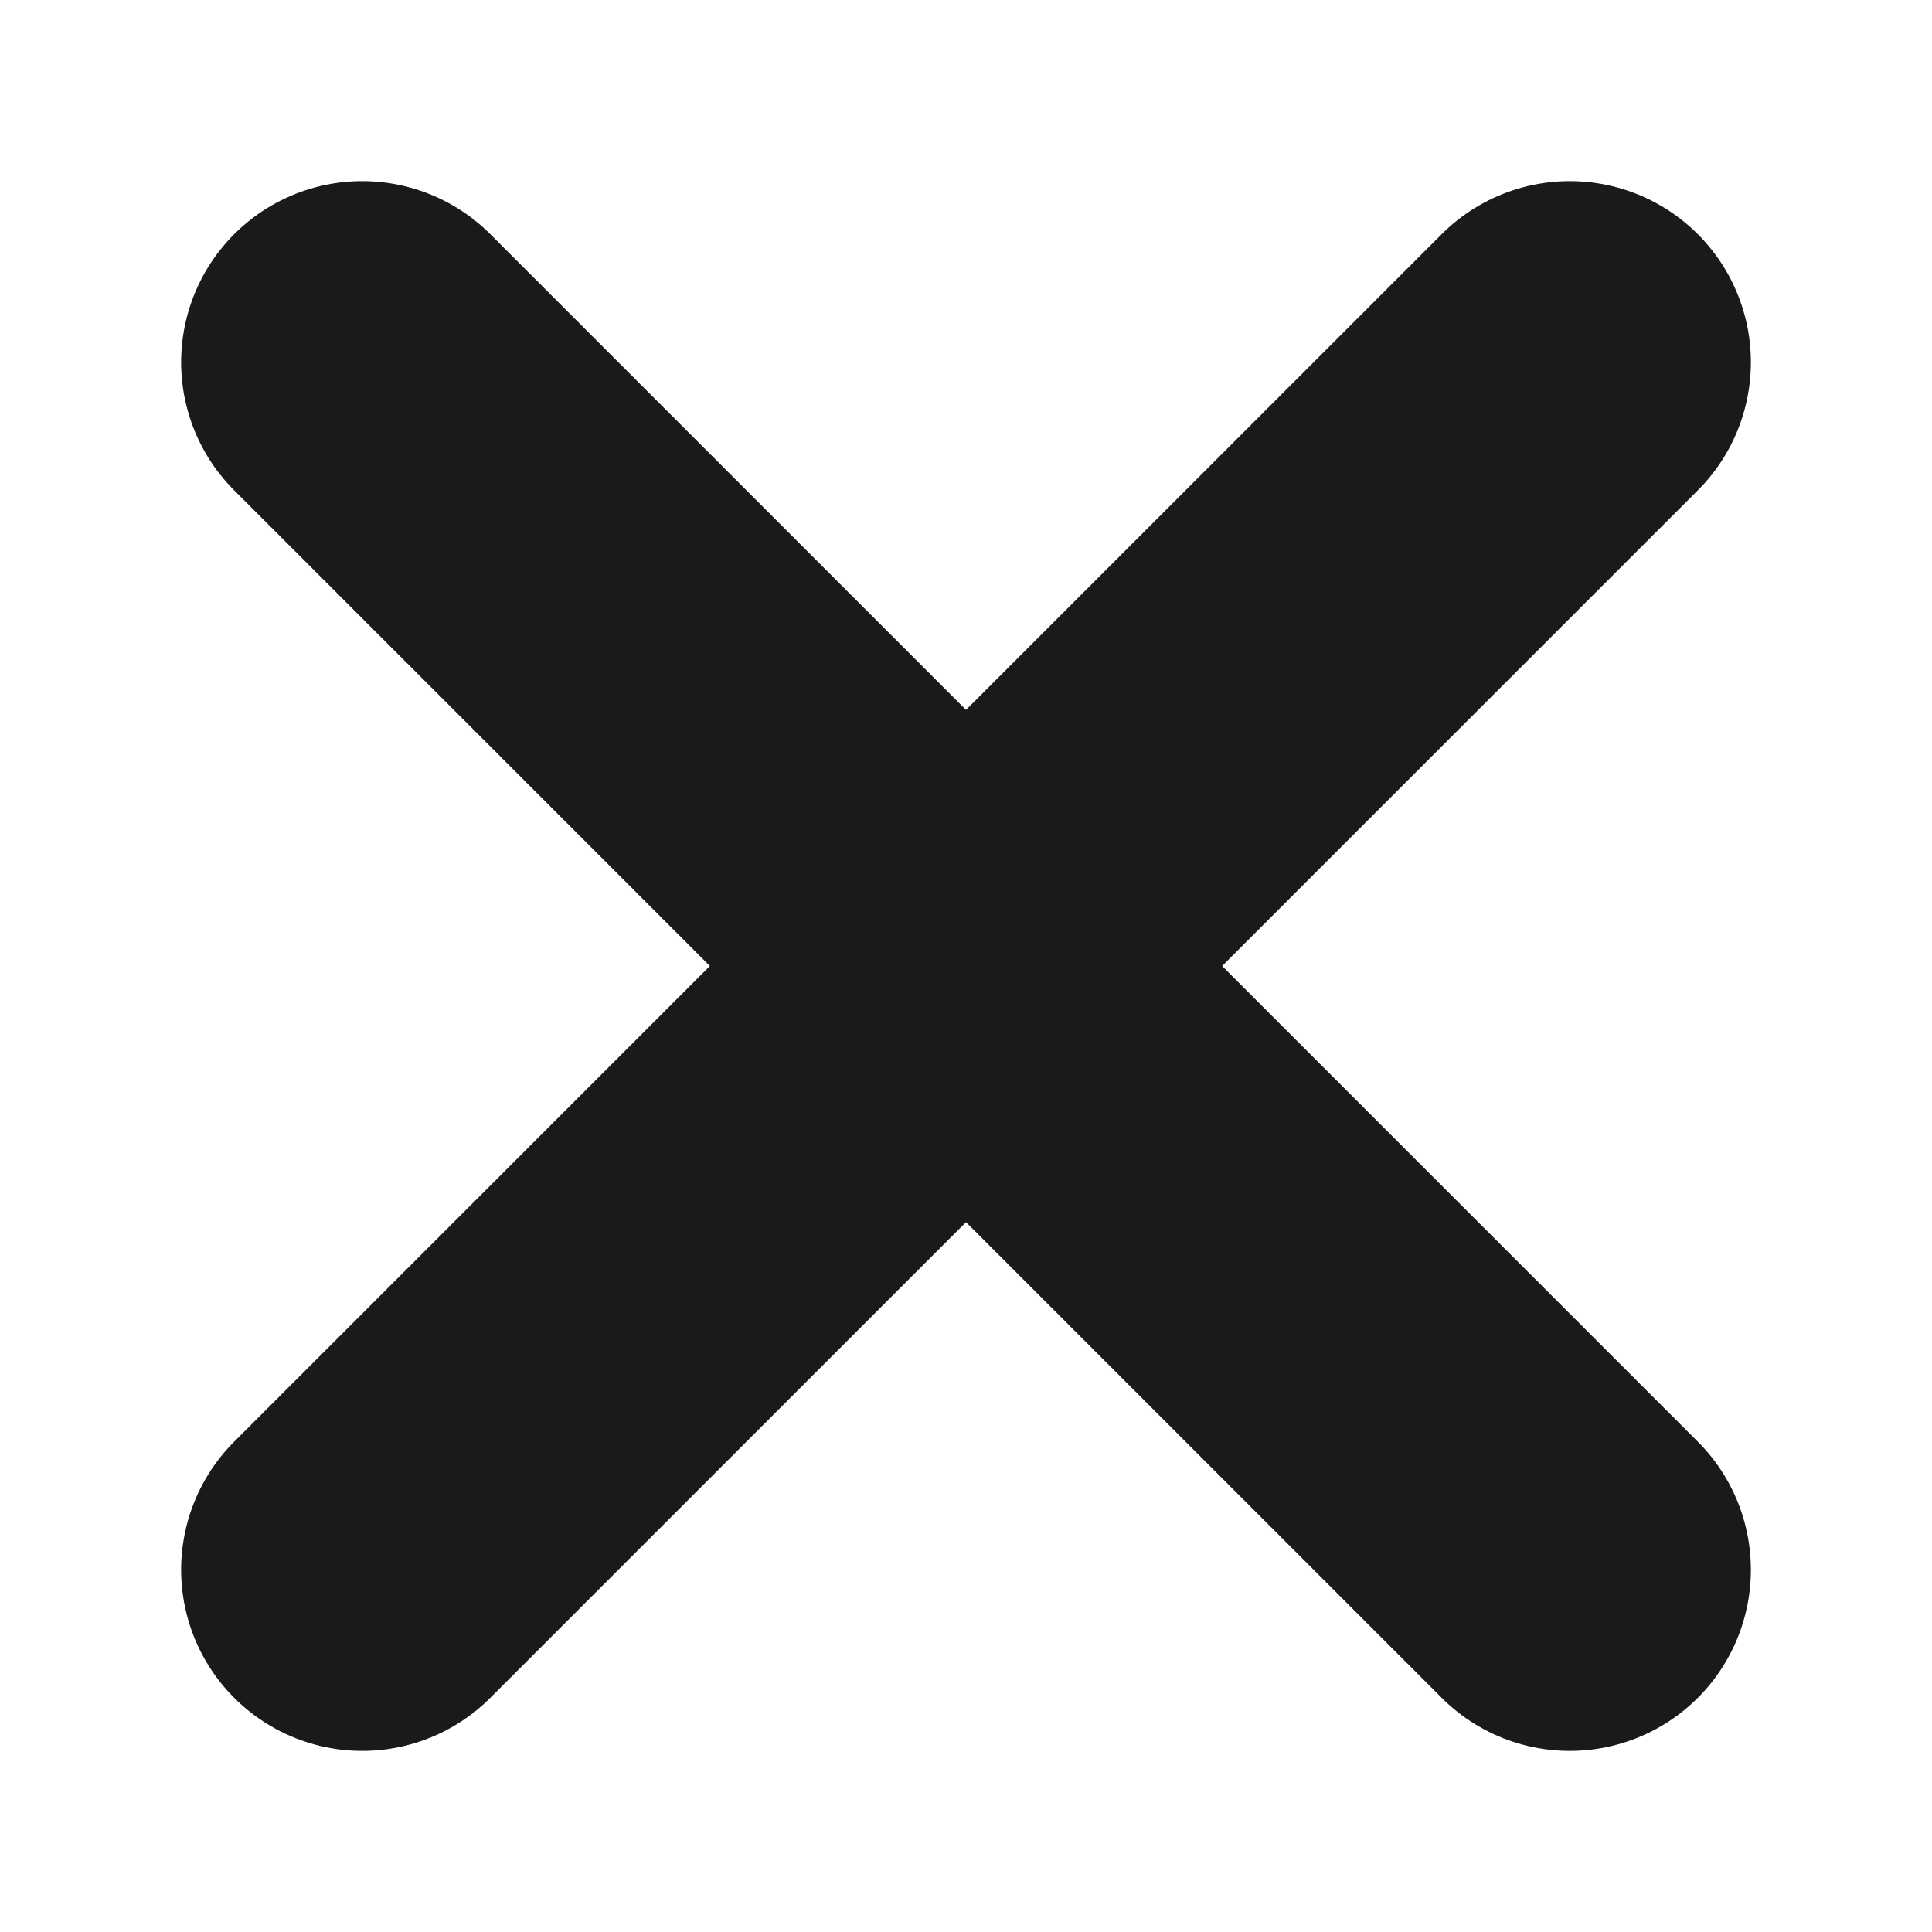
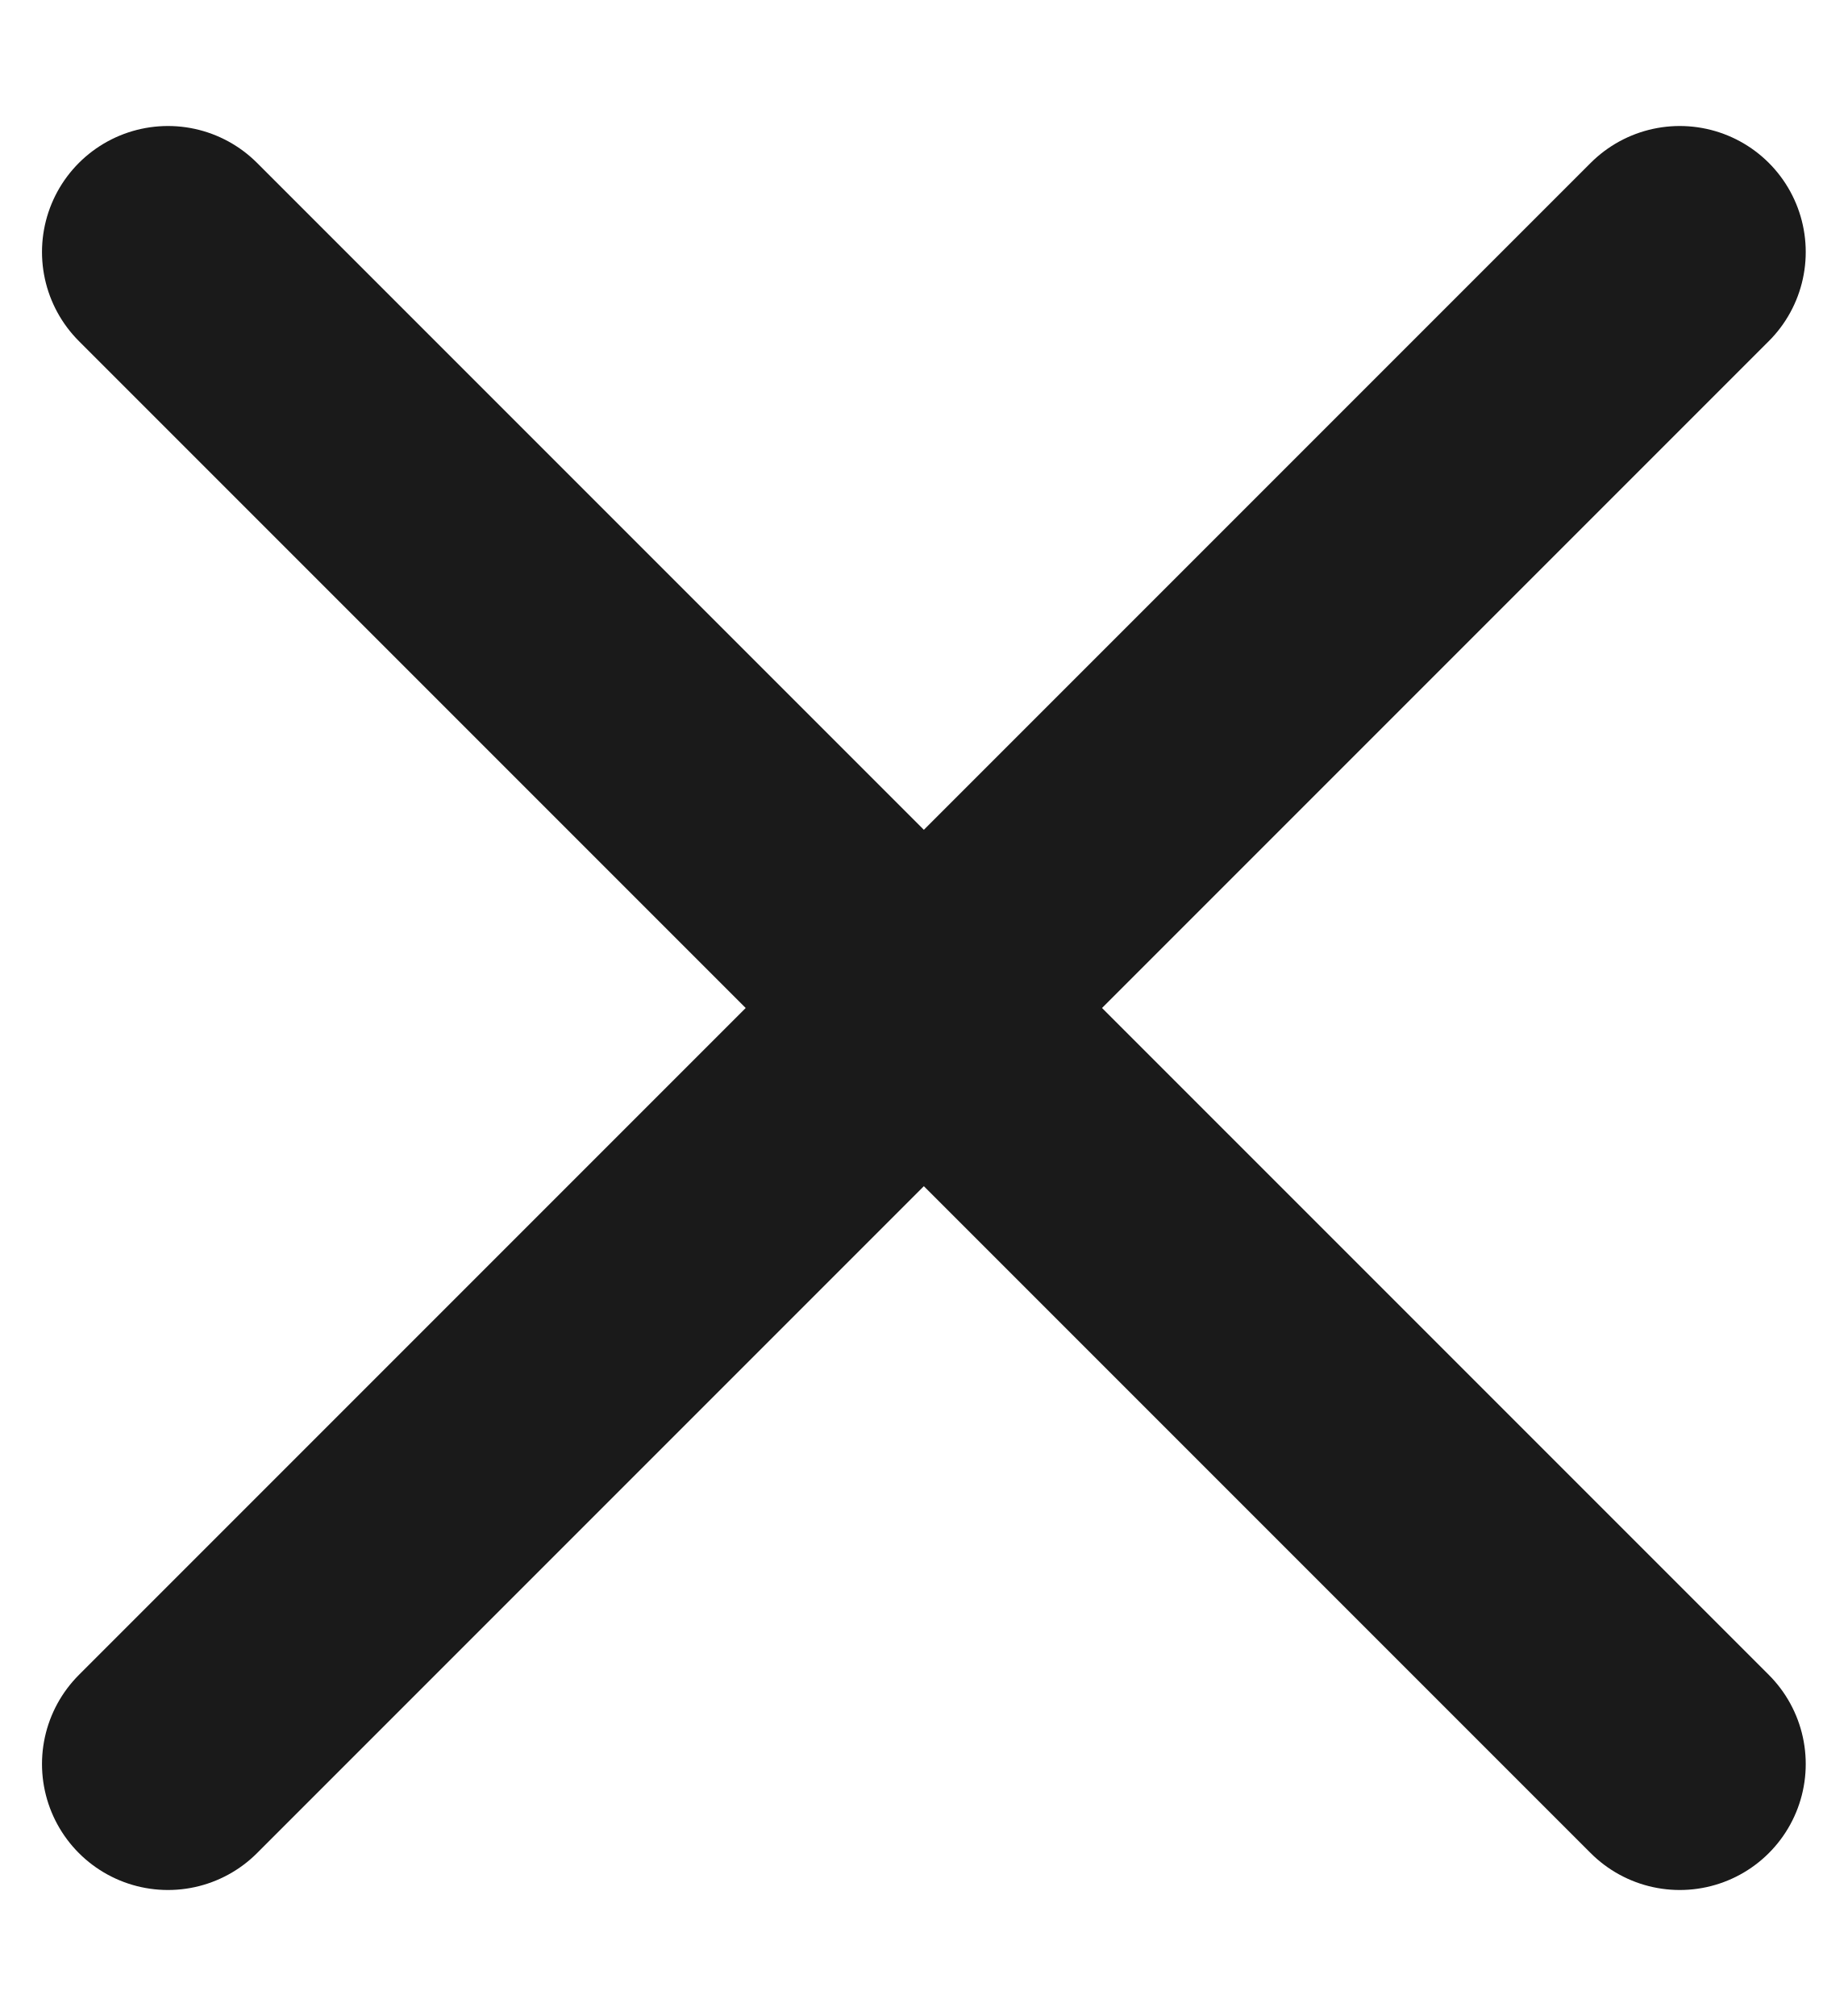
- <svg xmlns="http://www.w3.org/2000/svg" width="8" height="8" viewBox="0 0 8 8" fill="none">
-   <path d="M1.5 6.5L4 4M6.5 1.5L4 4M4 4L1.5 1.5M4 4L6.5 6.5" stroke="#1A1A1A" stroke-width="1.5" stroke-linecap="round" stroke-linejoin="round" />
+ <svg xmlns="http://www.w3.org/2000/svg" width="11" height="12" viewBox="0 0 11 12" fill="none">
+   <path d="M1 10.5L5.5 6M10 1.5L5.5 6M5.5 6L1 1.5M5.5 6L10 10.5" stroke="#1A1A1A" stroke-width="1.5" stroke-linecap="round" stroke-linejoin="round" />
</svg>
